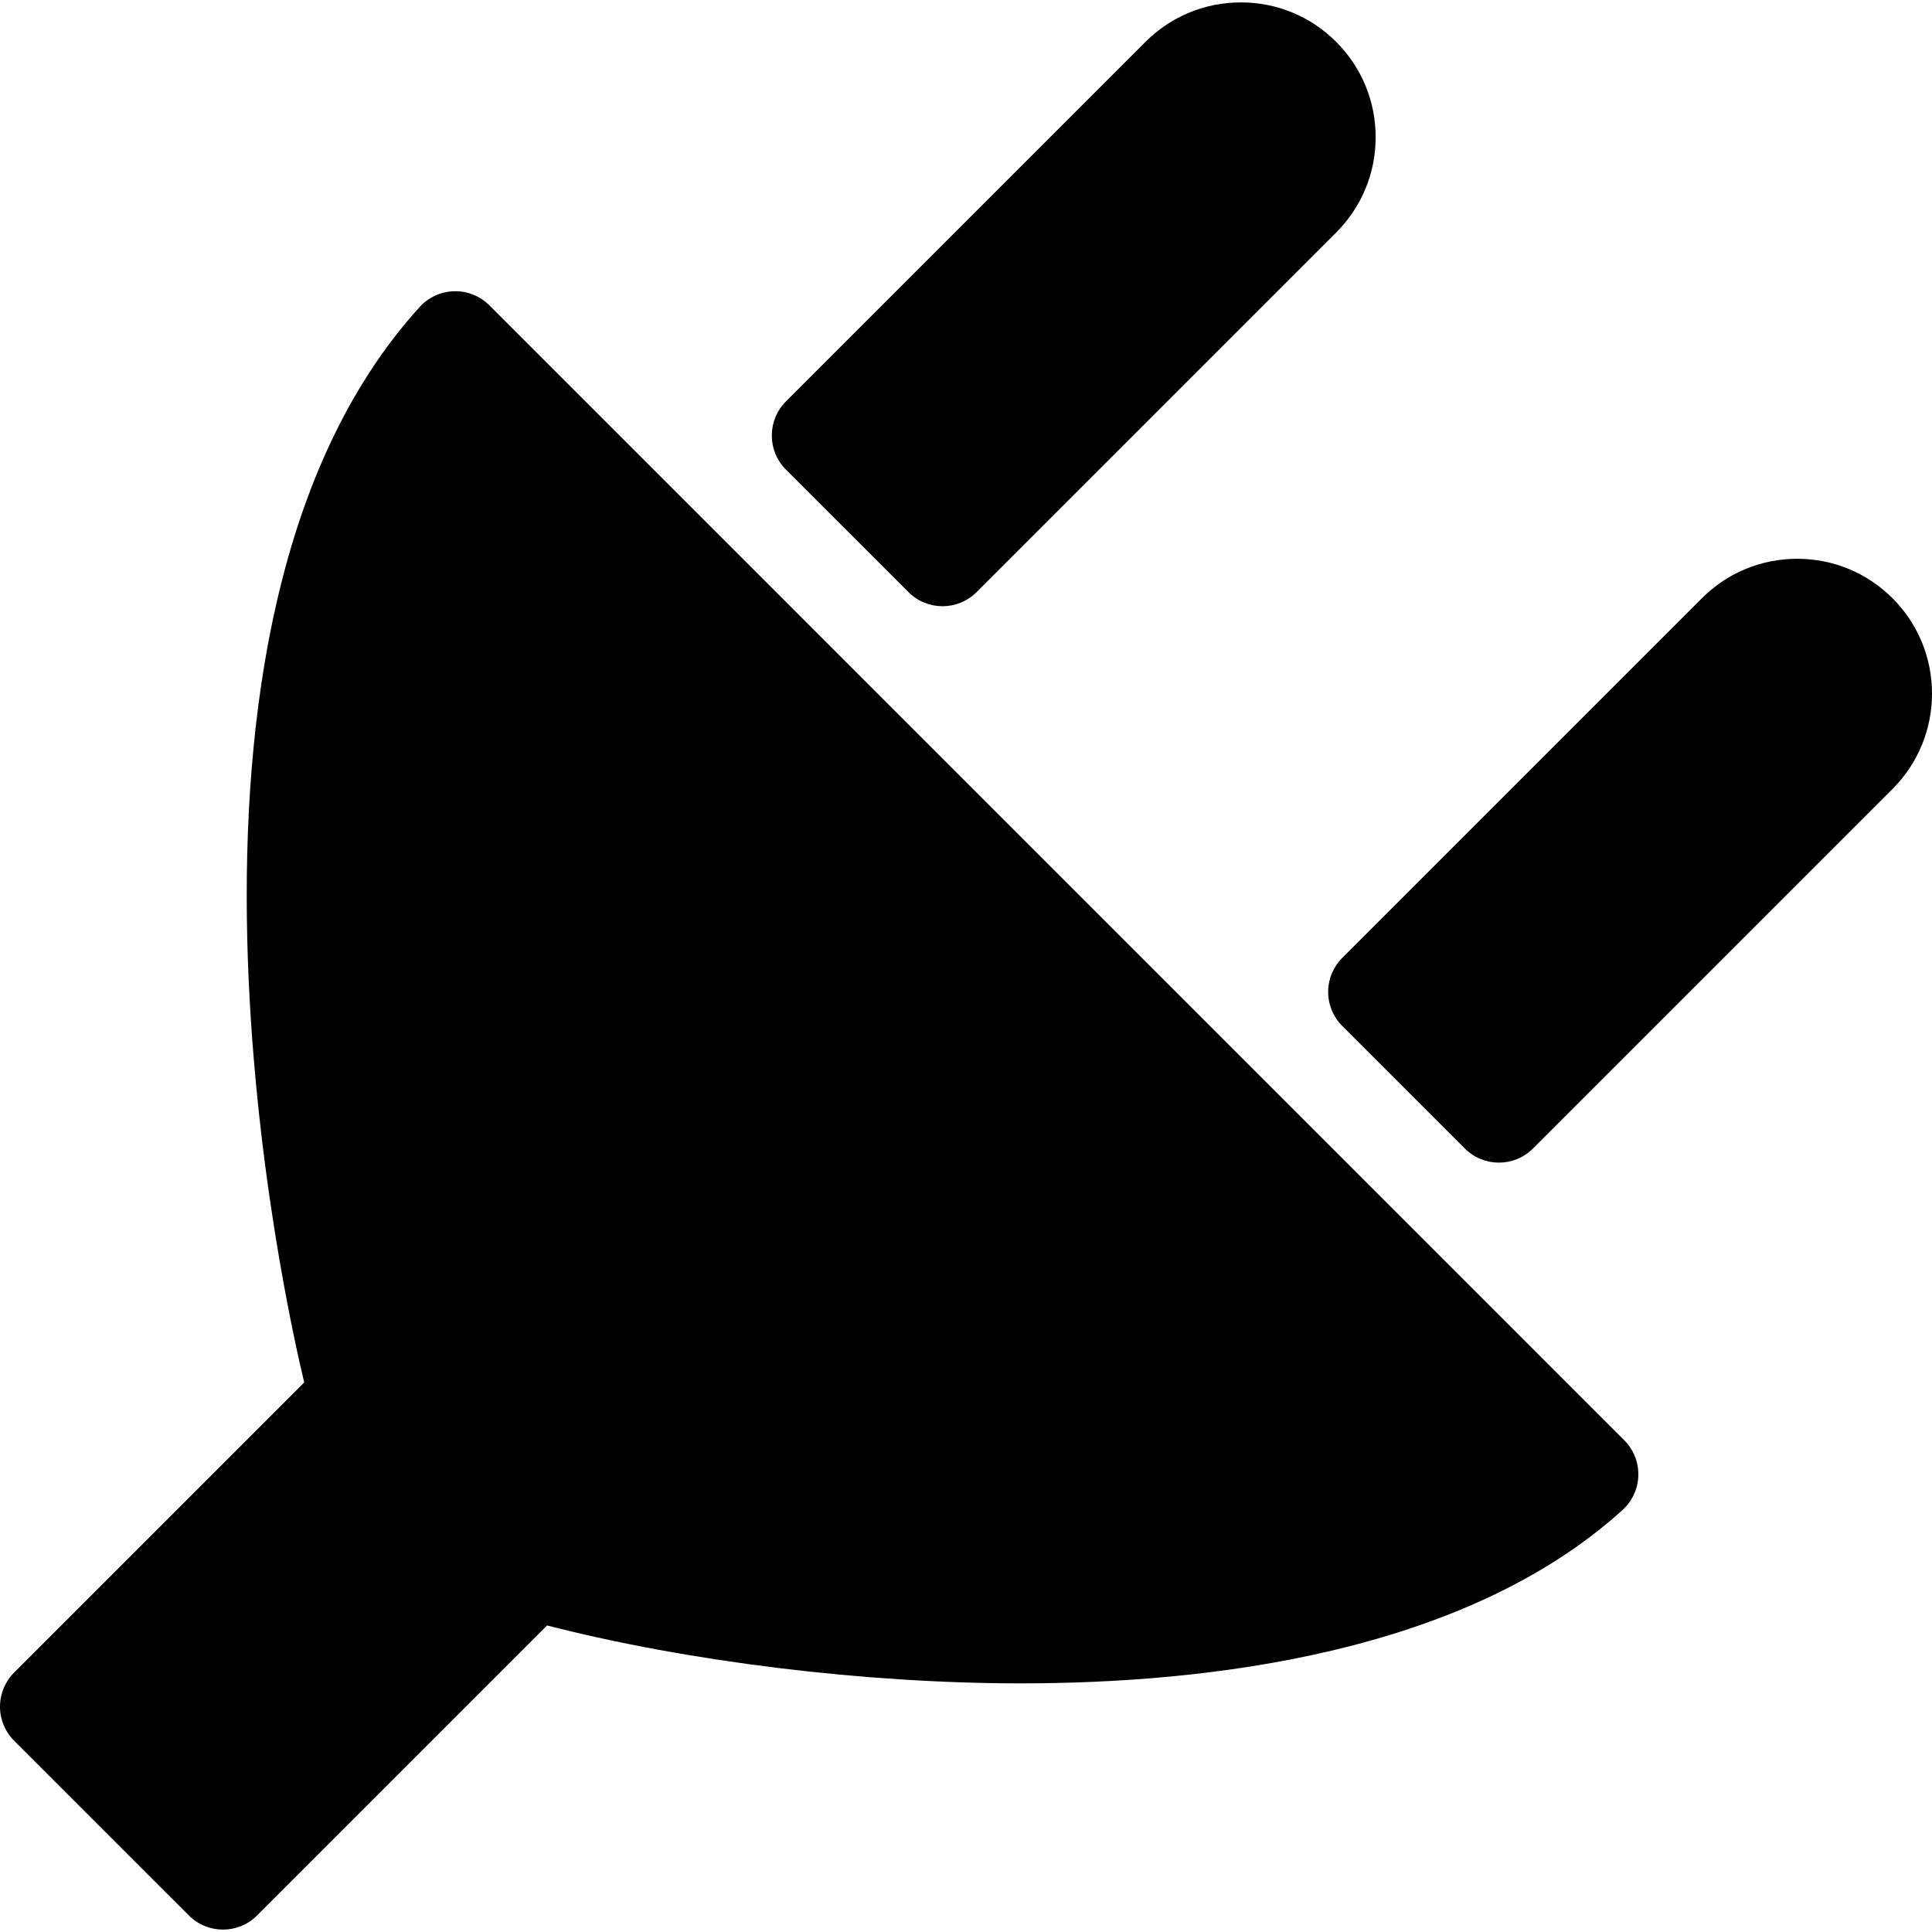
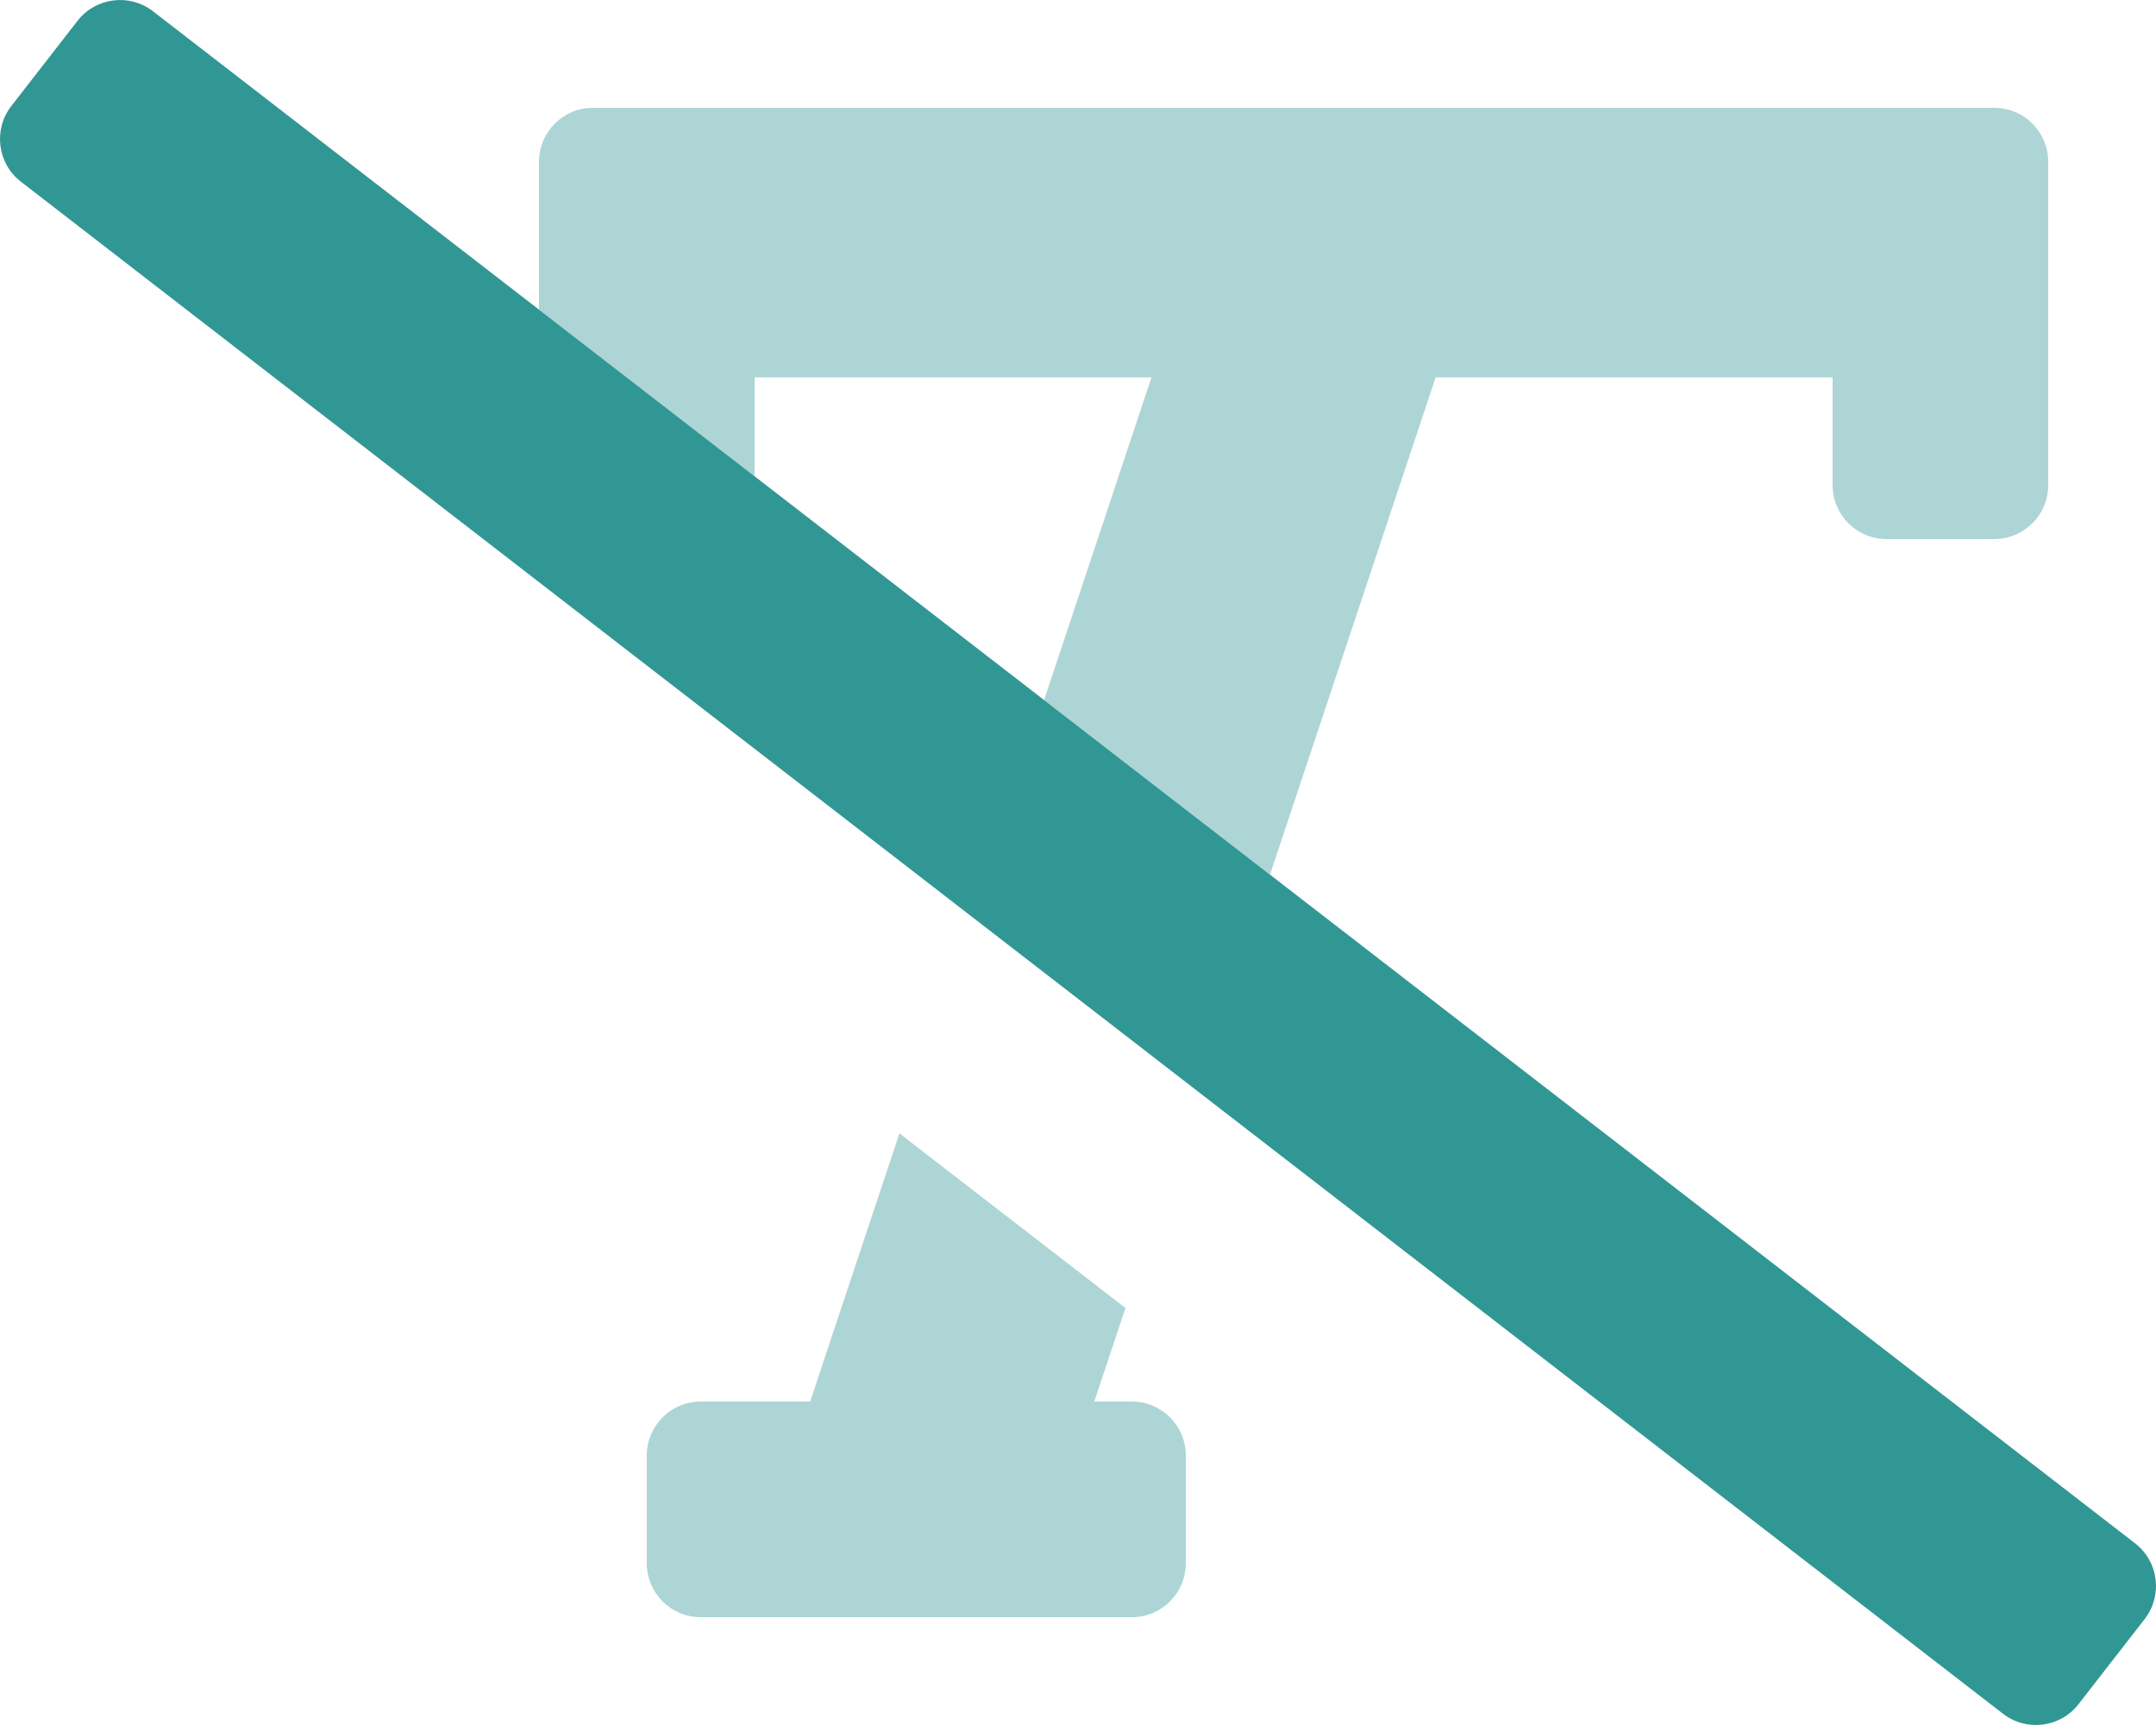
- <svg xmlns="http://www.w3.org/2000/svg" version="1.1" id="Capa_1" x="0px" y="0px" width="99.012px" height="99.012px" viewBox="0 0 99.012 99.012" style="enable-background:new 0 0 99.012 99.012;" xml:space="preserve">
-   <g>
-     <g>
-       <path d="M25.08,15.648c-0.478-0.478-1.135-0.742-1.805-0.723c-0.675,0.017-1.314,0.309-1.768,0.808    c-14.829,16.325-6.762,51.623-5.916,55.115L0.723,85.717C0.26,86.18,0,86.808,0,87.463c0,0.654,0.26,1.283,0.723,1.746    l8.958,8.957c0.482,0.48,1.114,0.723,1.746,0.723c0.631,0,1.264-0.24,1.745-0.723l14.865-14.864    c7.237,1.859,16.289,2.968,24.28,2.968c9.599,0,22.739-1.543,30.836-8.886c0.5-0.454,0.793-1.093,0.809-1.769    c0.018-0.676-0.245-1.328-0.723-1.805L25.08,15.648z" />
-       <path d="M46.557,30.345c0.482,0.482,1.114,0.723,1.746,0.723c0.632,0,1.264-0.241,1.746-0.724l18.428-18.428    c1.305-1.305,2.023-3.04,2.023-4.885c0-1.846-0.719-3.582-2.023-4.886c-1.305-1.305-3.039-2.022-4.885-2.022    c-1.845,0-3.581,0.718-4.887,2.022L40.277,20.574c-0.964,0.964-0.964,2.527,0,3.492L46.557,30.345z" />
-       <path d="M96.99,30.661c-1.305-1.305-3.039-2.024-4.885-2.024c-1.847,0-3.582,0.718-4.886,2.023L68.79,49.089    c-0.464,0.463-0.724,1.091-0.724,1.746s0.26,1.282,0.724,1.746l6.28,6.278c0.481,0.482,1.113,0.724,1.746,0.724    c0.631,0,1.264-0.241,1.746-0.724l18.43-18.429C99.686,37.735,99.686,33.353,96.99,30.661z" />
-     </g>
+ <svg xmlns="http://www.w3.org/2000/svg" style="color:#319795" aria-hidden="true" focusable="false" data-prefix="fad" data-icon="remove-format" class="svg-inline--fa fa-remove-format fa-w-20" role="img" viewBox="0 0 640 512">
+   <g class="fa-group">
+     <path class="fa-secondary" fill="currentColor" d="M160 91.9V48a16 16 0 0 1 16-16h416a16 16 0 0 1 16 16v96a16 16 0 0 1-16 16h-32a16 16 0 0 1-16-16v-32H426.17L377 259.59l-67.06-51.83L341.82 112H224v29.36l-3.18-2.45zM336 416h-11.17l9.26-27.77L267 336.4 240.49 416H208a16 16 0 0 0-16 16v32a16 16 0 0 0 16 16h128a16 16 0 0 0 16-16v-32a16 16 0 0 0-16-16z" opacity="0.4" />
+     <path class="fa-primary" fill="currentColor" d="M633.82 458.1L45.46 3.38A16 16 0 0 0 23 6.19L3.37 31.46a16 16 0 0 0 2.81 22.45l588.36 454.72a16 16 0 0 0 22.46-2.81l19.64-25.27a16 16 0 0 0-2.82-22.45z" />
  </g>
-   <g>
- </g>
-   <g>
- </g>
-   <g>
- </g>
-   <g>
- </g>
-   <g>
- </g>
-   <g>
- </g>
-   <g>
- </g>
-   <g>
- </g>
-   <g>
- </g>
-   <g>
- </g>
-   <g>
- </g>
-   <g>
- </g>
-   <g>
- </g>
-   <g>
- </g>
-   <g>
- </g>
</svg>
